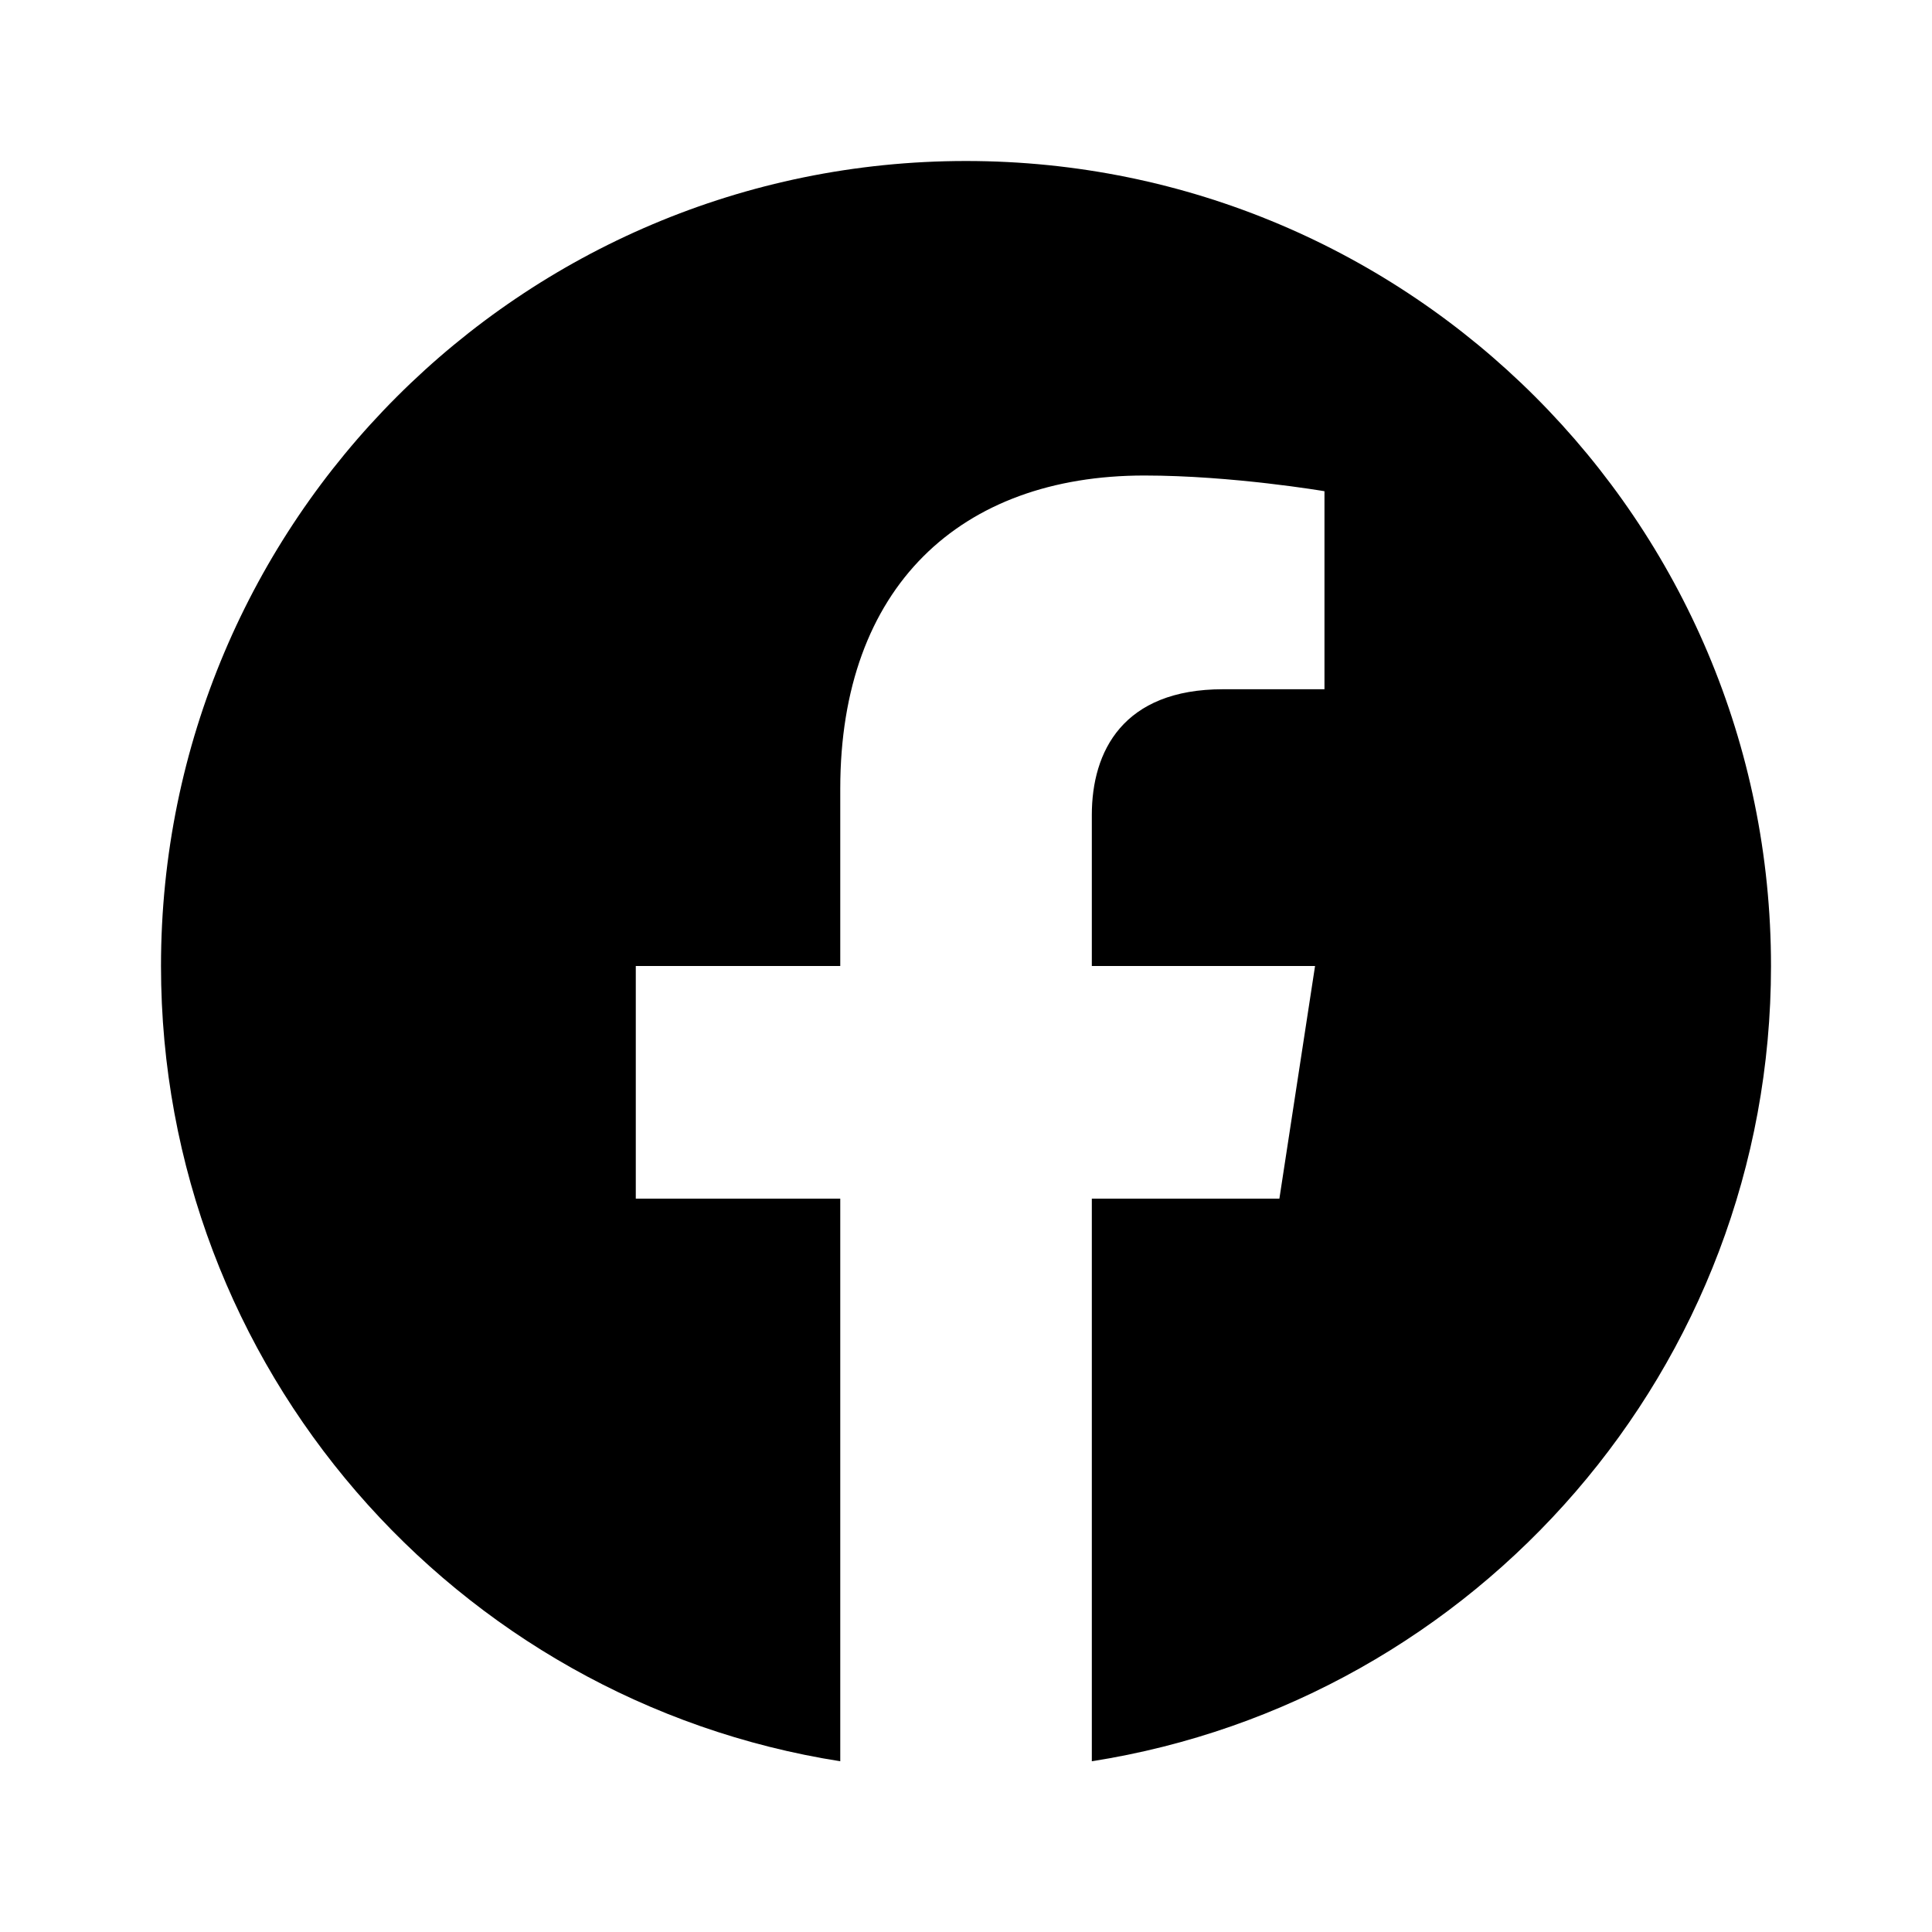
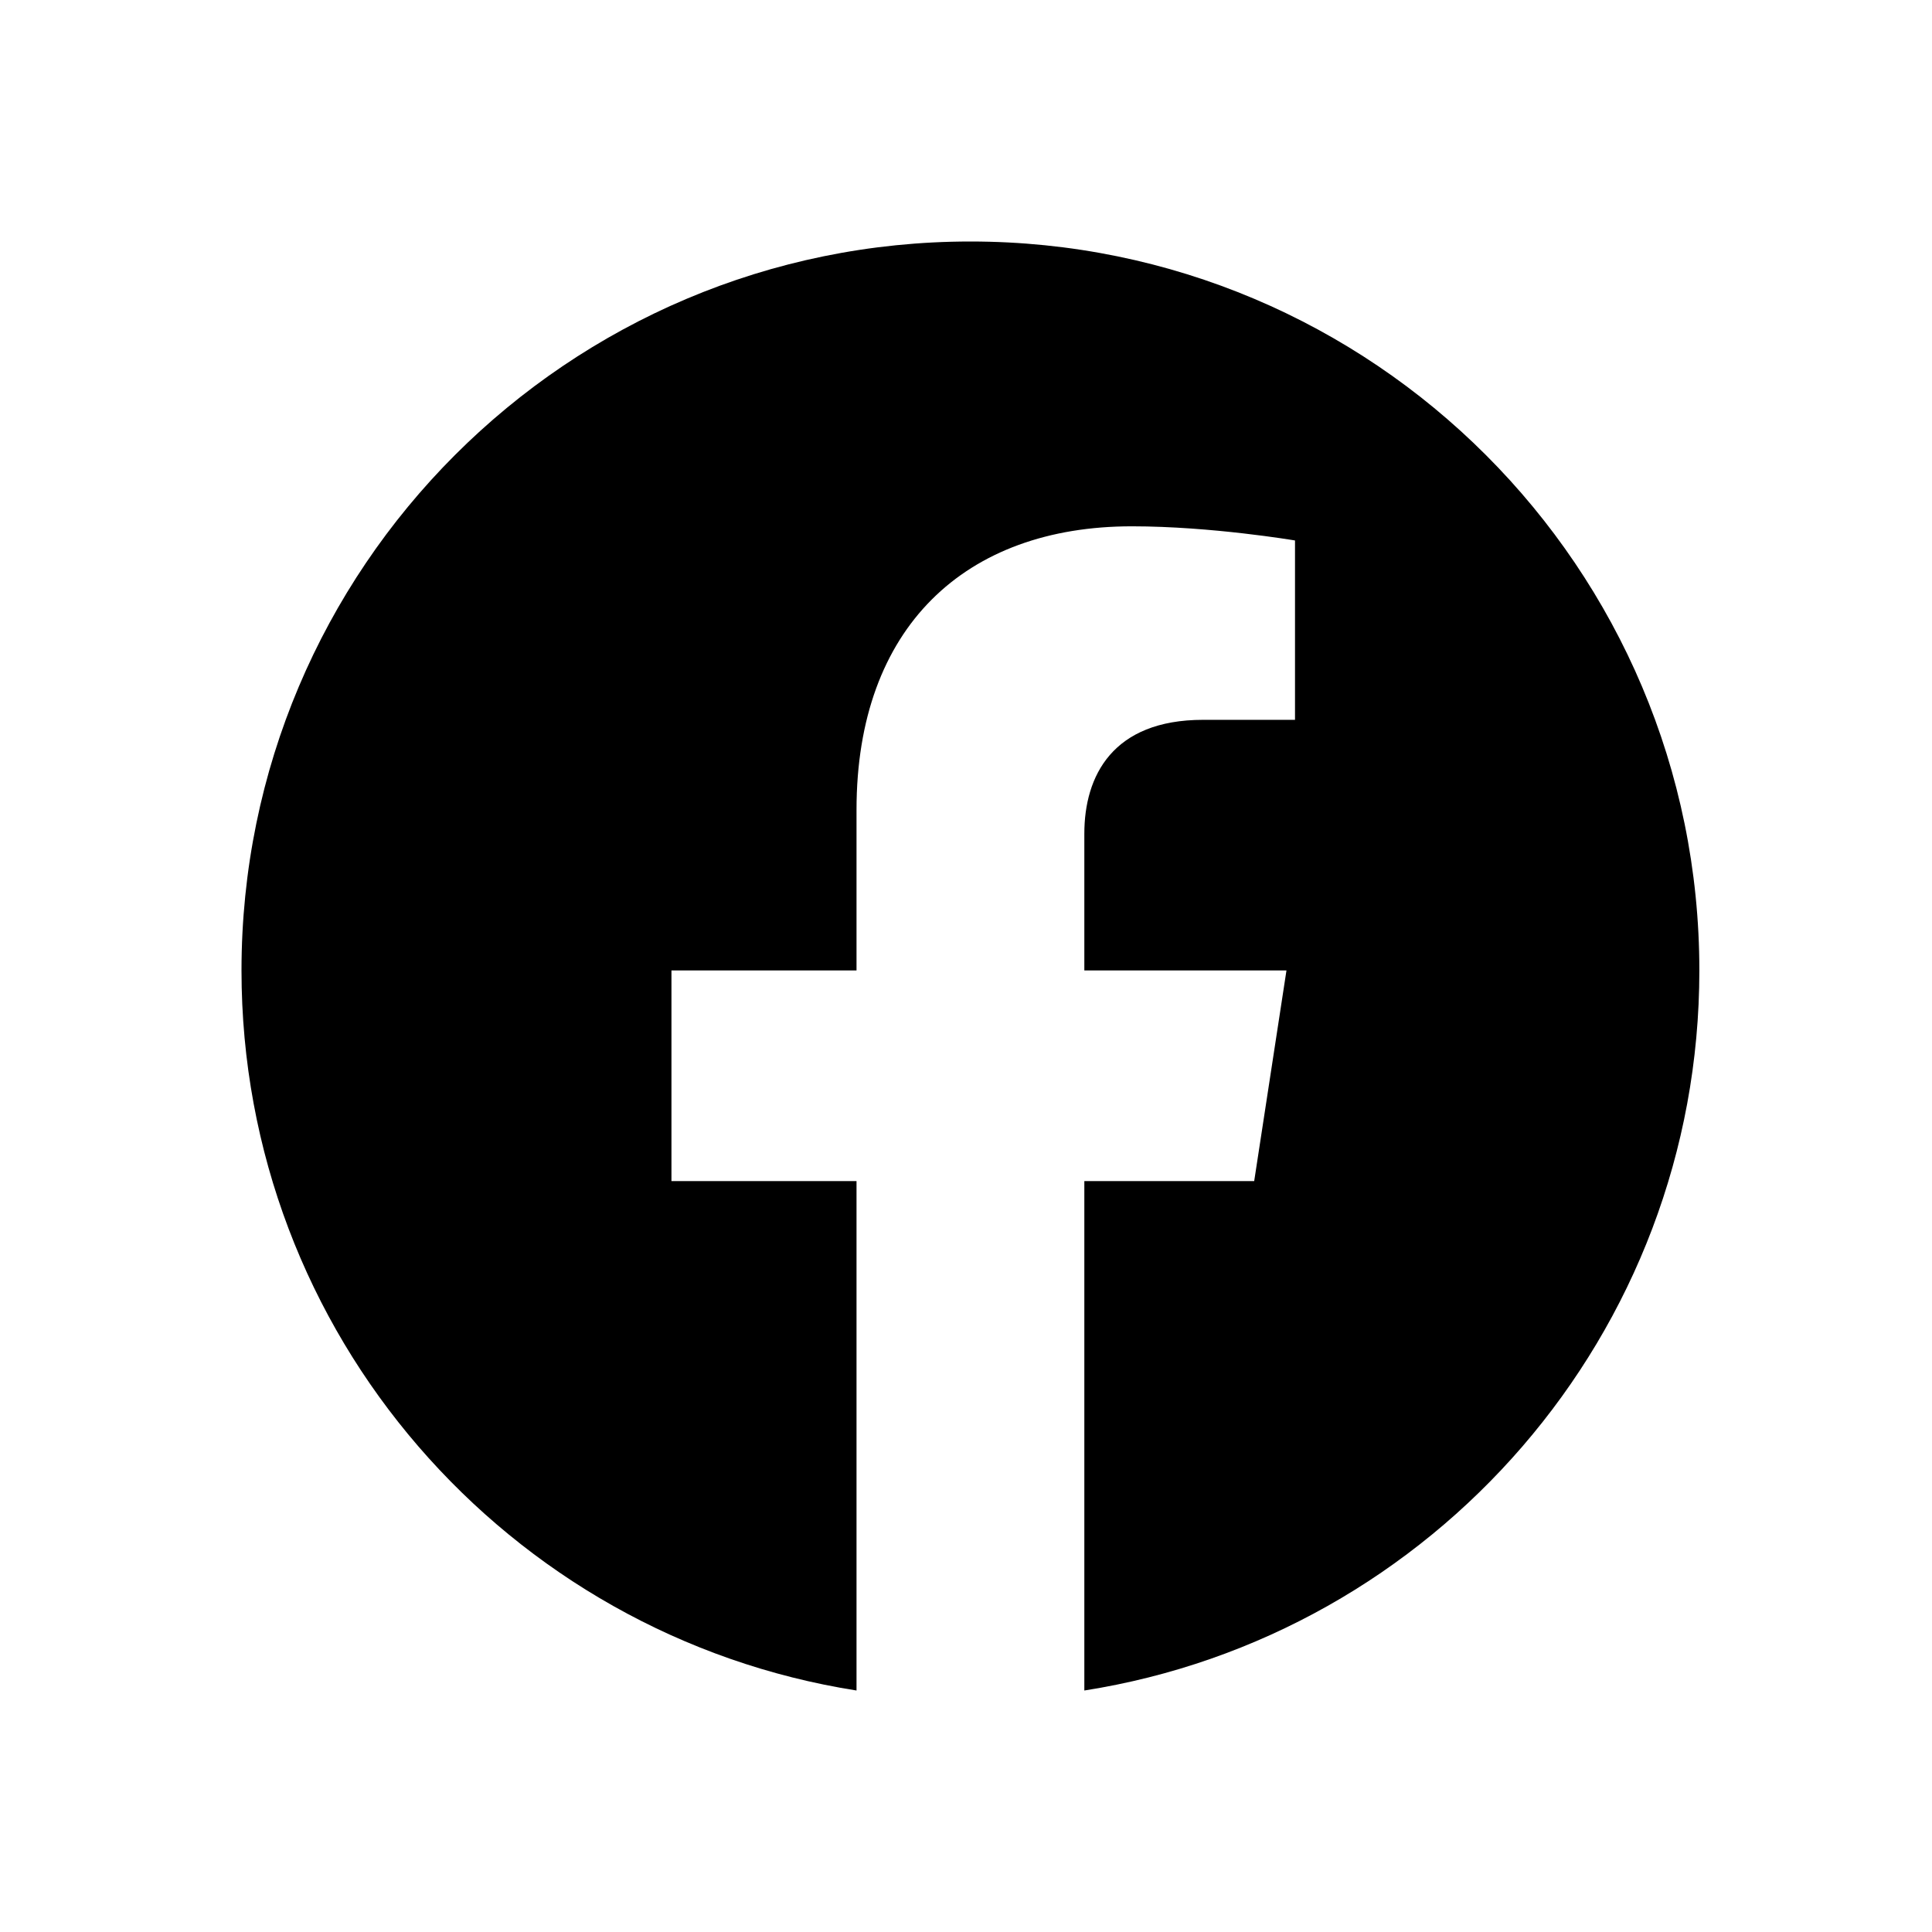
<svg xmlns="http://www.w3.org/2000/svg" width="24" height="24" viewBox="0 0 24 24" fill="none">
-   <path d="M12 2C6.477 2 2 6.477 2 12C2 16.991 5.657 21.128 10.438 21.879V14.89H7.898V12H10.438V9.797C10.438 7.291 11.93 5.907 14.215 5.907C15.309 5.907 16.453 6.102 16.453 6.102V8.562H15.193C13.95 8.562 13.563 9.333 13.563 10.124V12H16.336L15.893 14.89H13.563V21.879C18.343 21.129 22 16.99 22 12C22 6.477 17.523 2 12 2Z" fill="black" />
+   <path d="M12.055 3C7.054 3 3 7.054 3 12.055C3 16.574 6.311 20.32 10.64 21V14.672H8.341V12.055H10.64V10.06C10.64 7.791 11.991 6.538 14.06 6.538C15.051 6.538 16.087 6.714 16.087 6.714V8.942H14.946C13.82 8.942 13.47 9.64 13.47 10.356V12.055H15.981L15.58 14.672H13.47V21C17.798 20.321 21.11 16.573 21.11 12.055C21.11 7.054 17.056 3 12.055 3Z" fill="currentColor" />
</svg>
